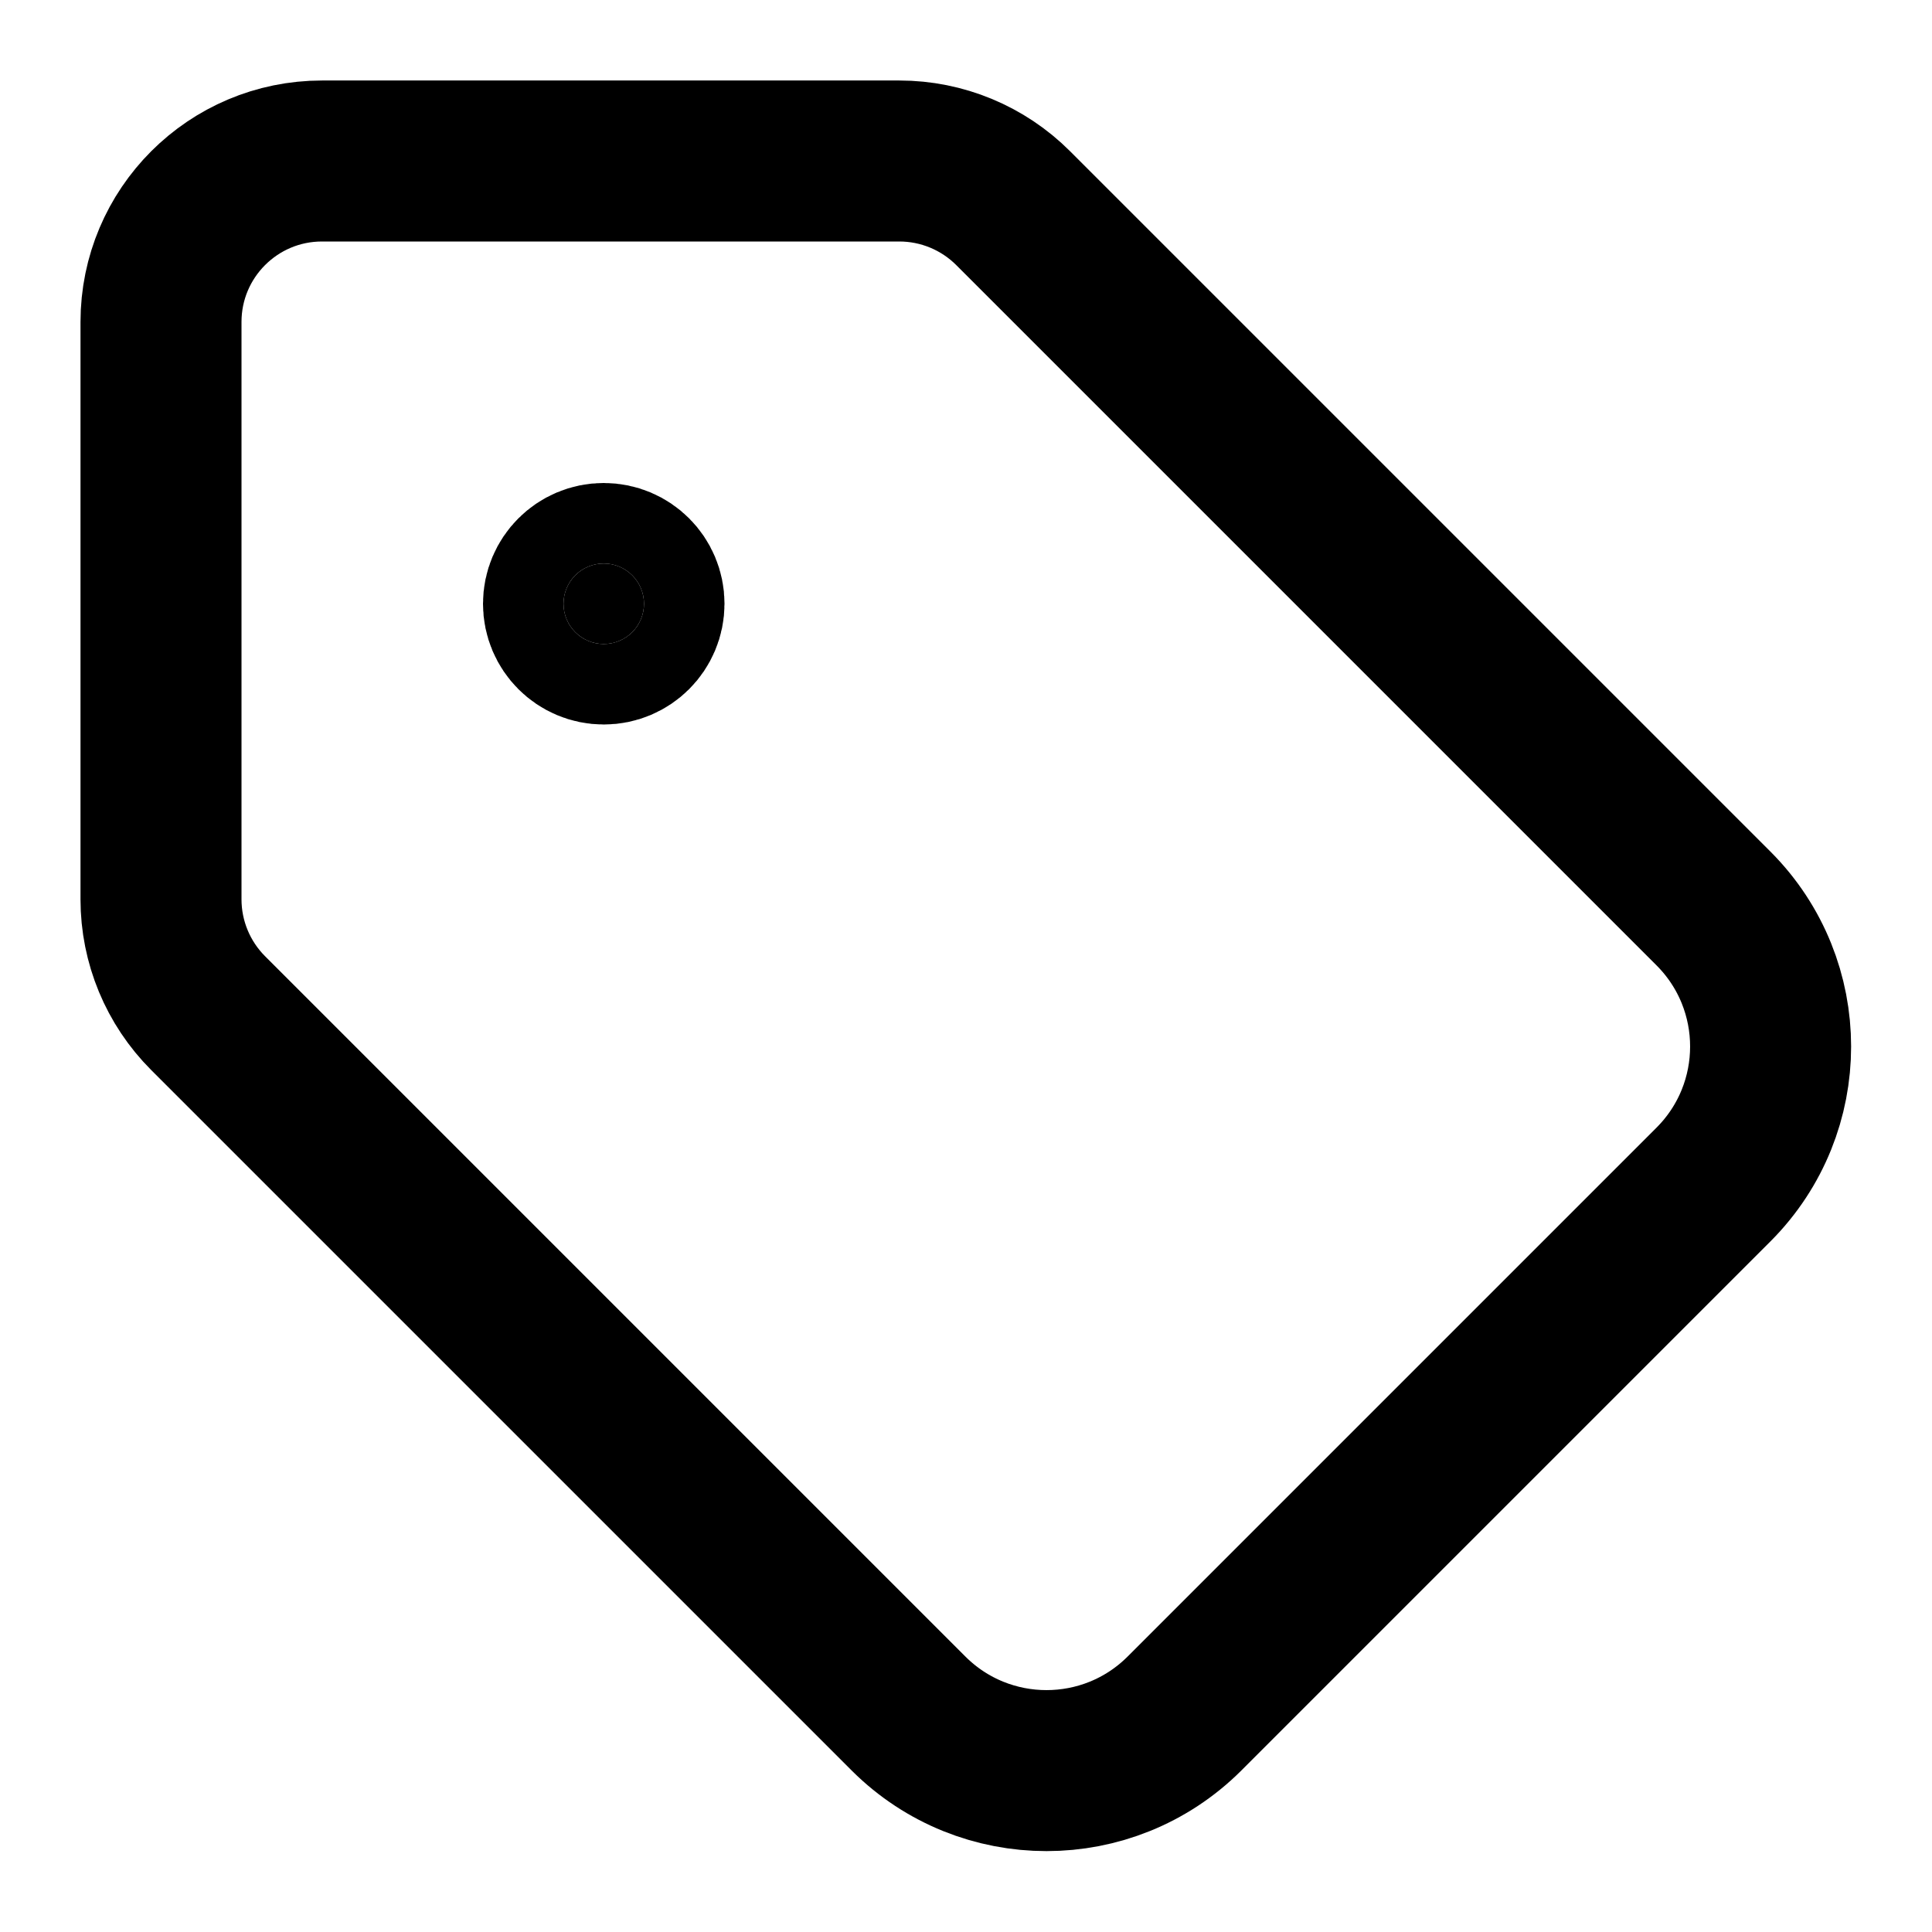
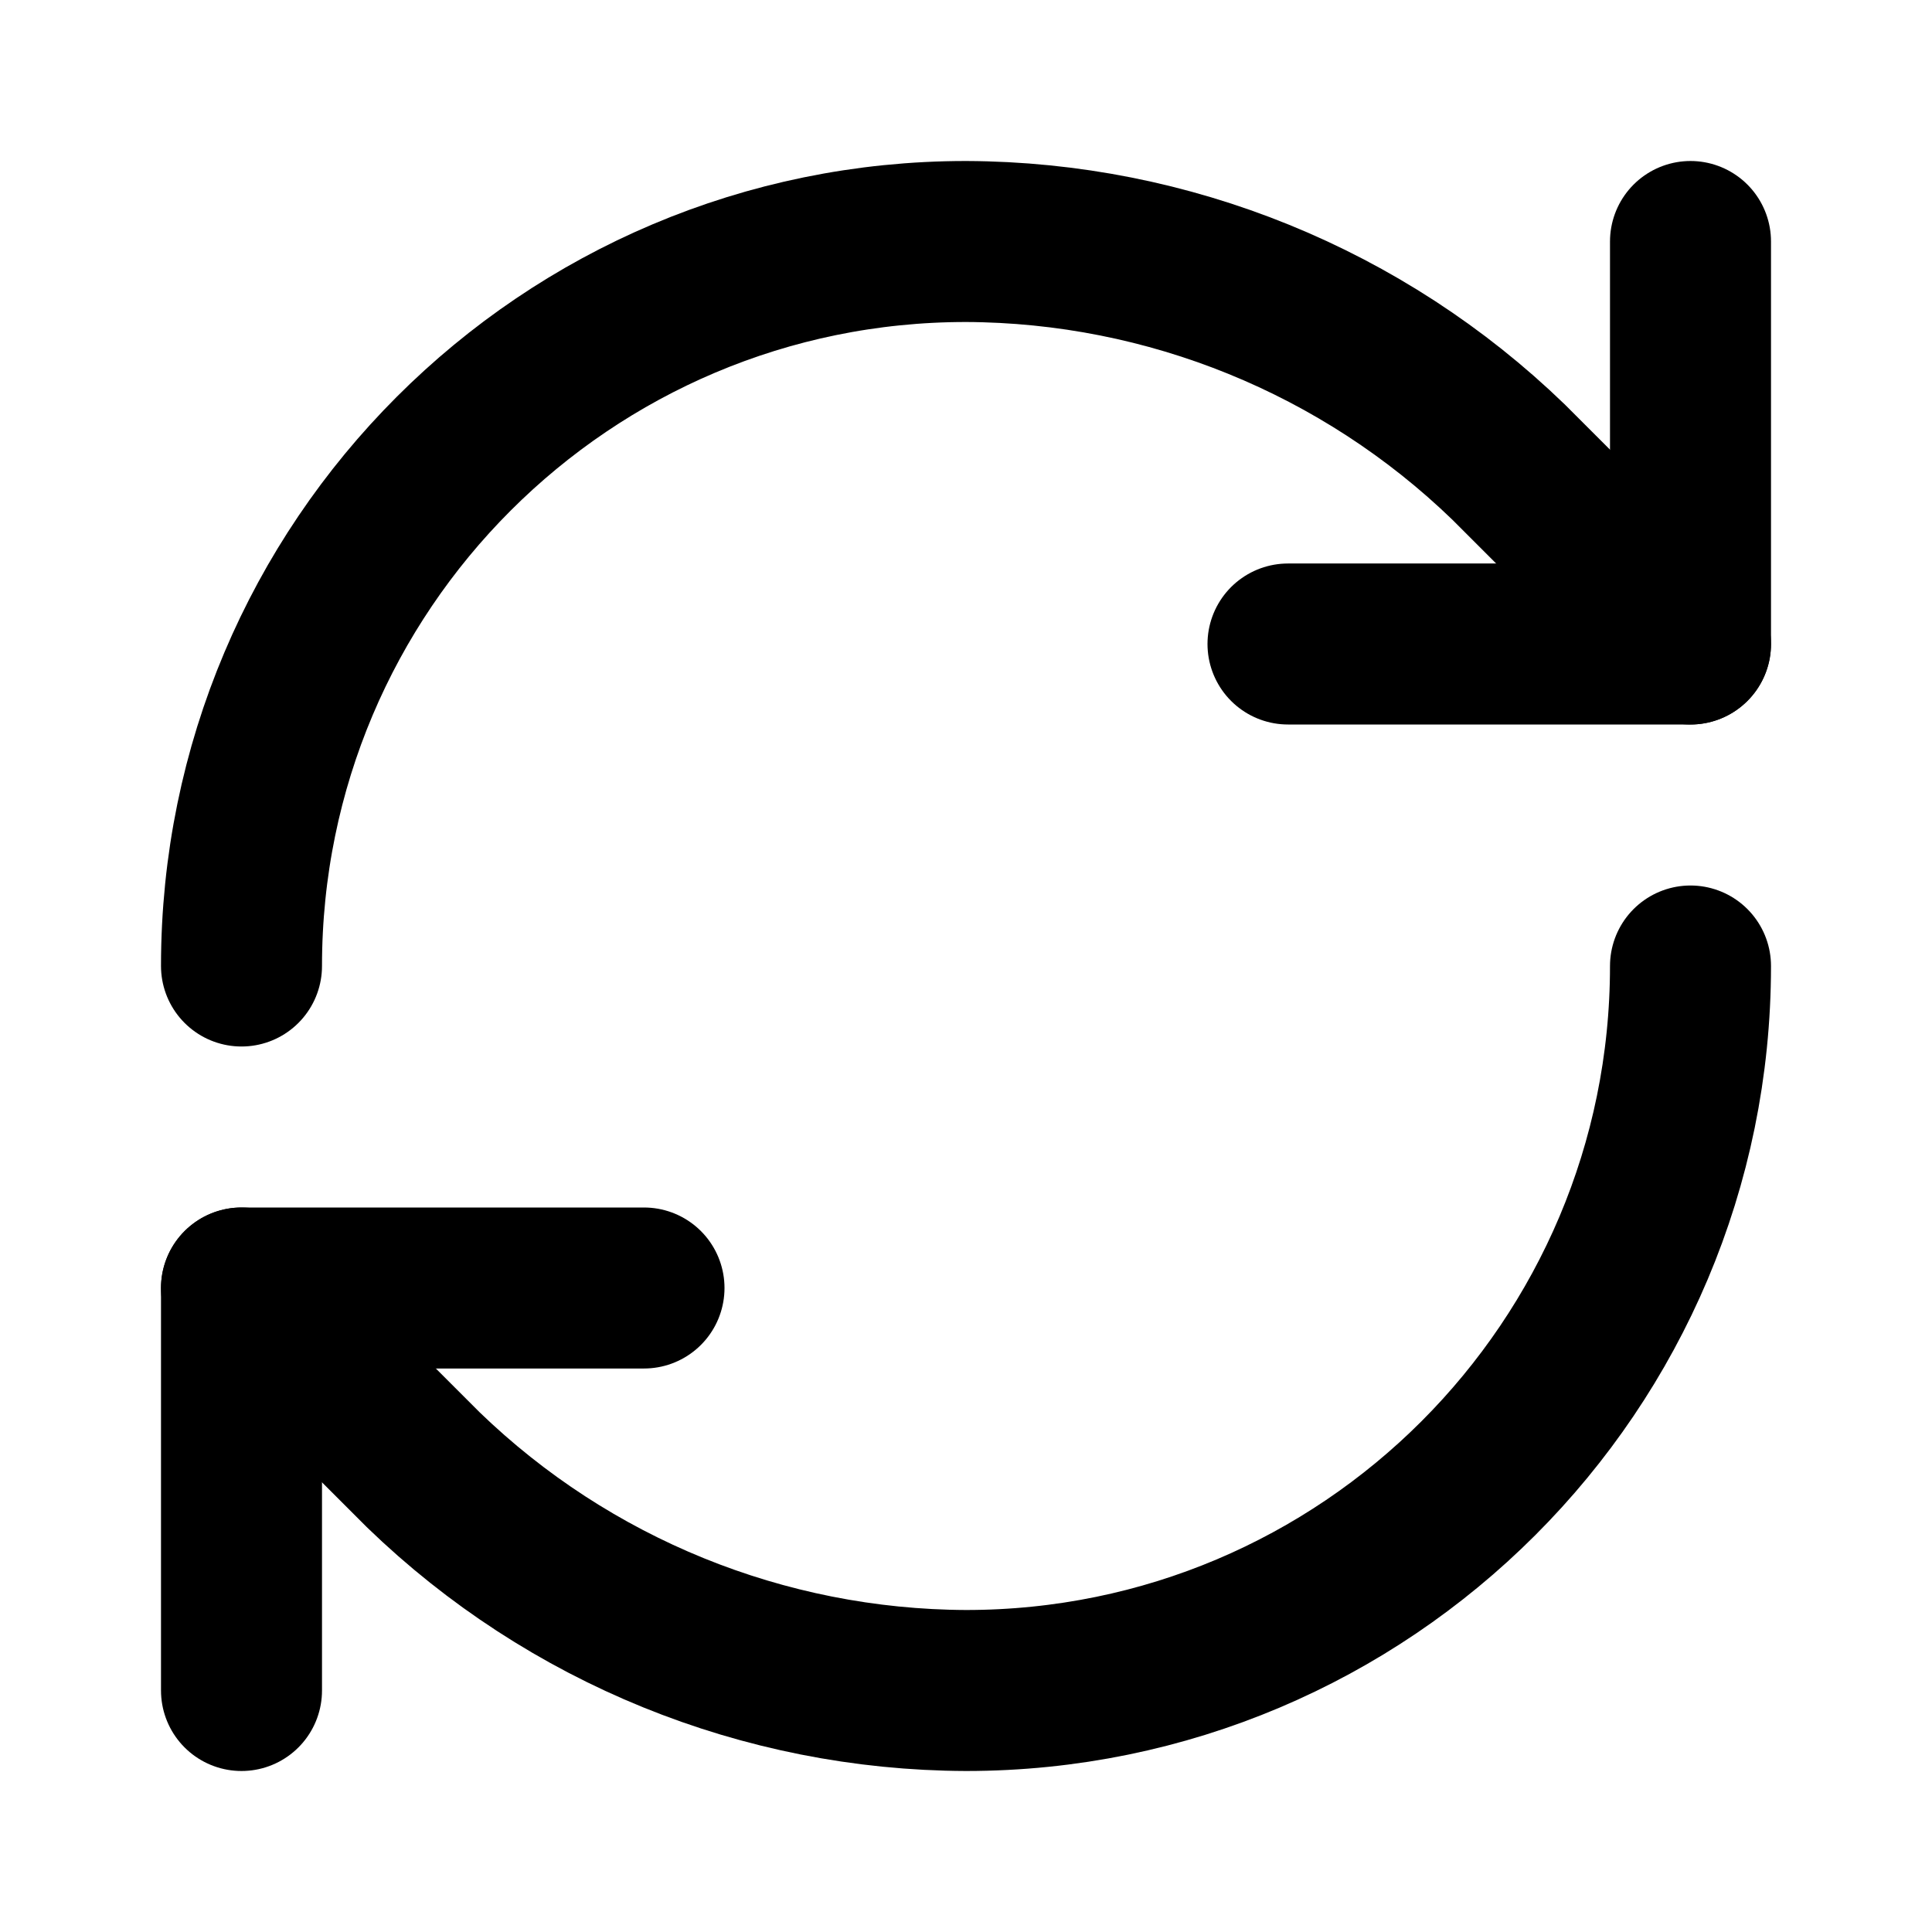
- <svg xmlns="http://www.w3.org/2000/svg" class="lucide lucide-tag" width="24" height="24" viewBox="0 0 24 24" fill="none" stroke="currentColor" stroke-width="2" stroke-linecap="round" stroke-linejoin="round">
-   <path d="M12.586 2.586A2 2 0 0 0 11.172 2H4a2 2 0 0 0-2 2v7.172a2 2 0 0 0 .586 1.414l8.704 8.704a2.426 2.426 0 0 0 3.42 0l6.58-6.58a2.426 2.426 0 0 0 0-3.42z" />
-   <circle cx="7.5" cy="7.5" r=".5" fill="currentColor" />
+ <svg xmlns="http://www.w3.org/2000/svg" class="lucide lucide-refresh-cw" width="24" height="24" viewBox="0 0 24 24" fill="none" stroke="currentColor" stroke-width="2" stroke-linecap="round" stroke-linejoin="round">
+   <path d="M3 12a9 9 0 0 1 9-9 9.75 9.75 0 0 1 6.74 2.74L21 8" />
+   <path d="M21 3v5h-5" />
+   <path d="M21 12a9 9 0 0 1-9 9 9.75 9.75 0 0 1-6.74-2.74L3 16" />
+   <path d="M8 16H3v5" />
</svg>
